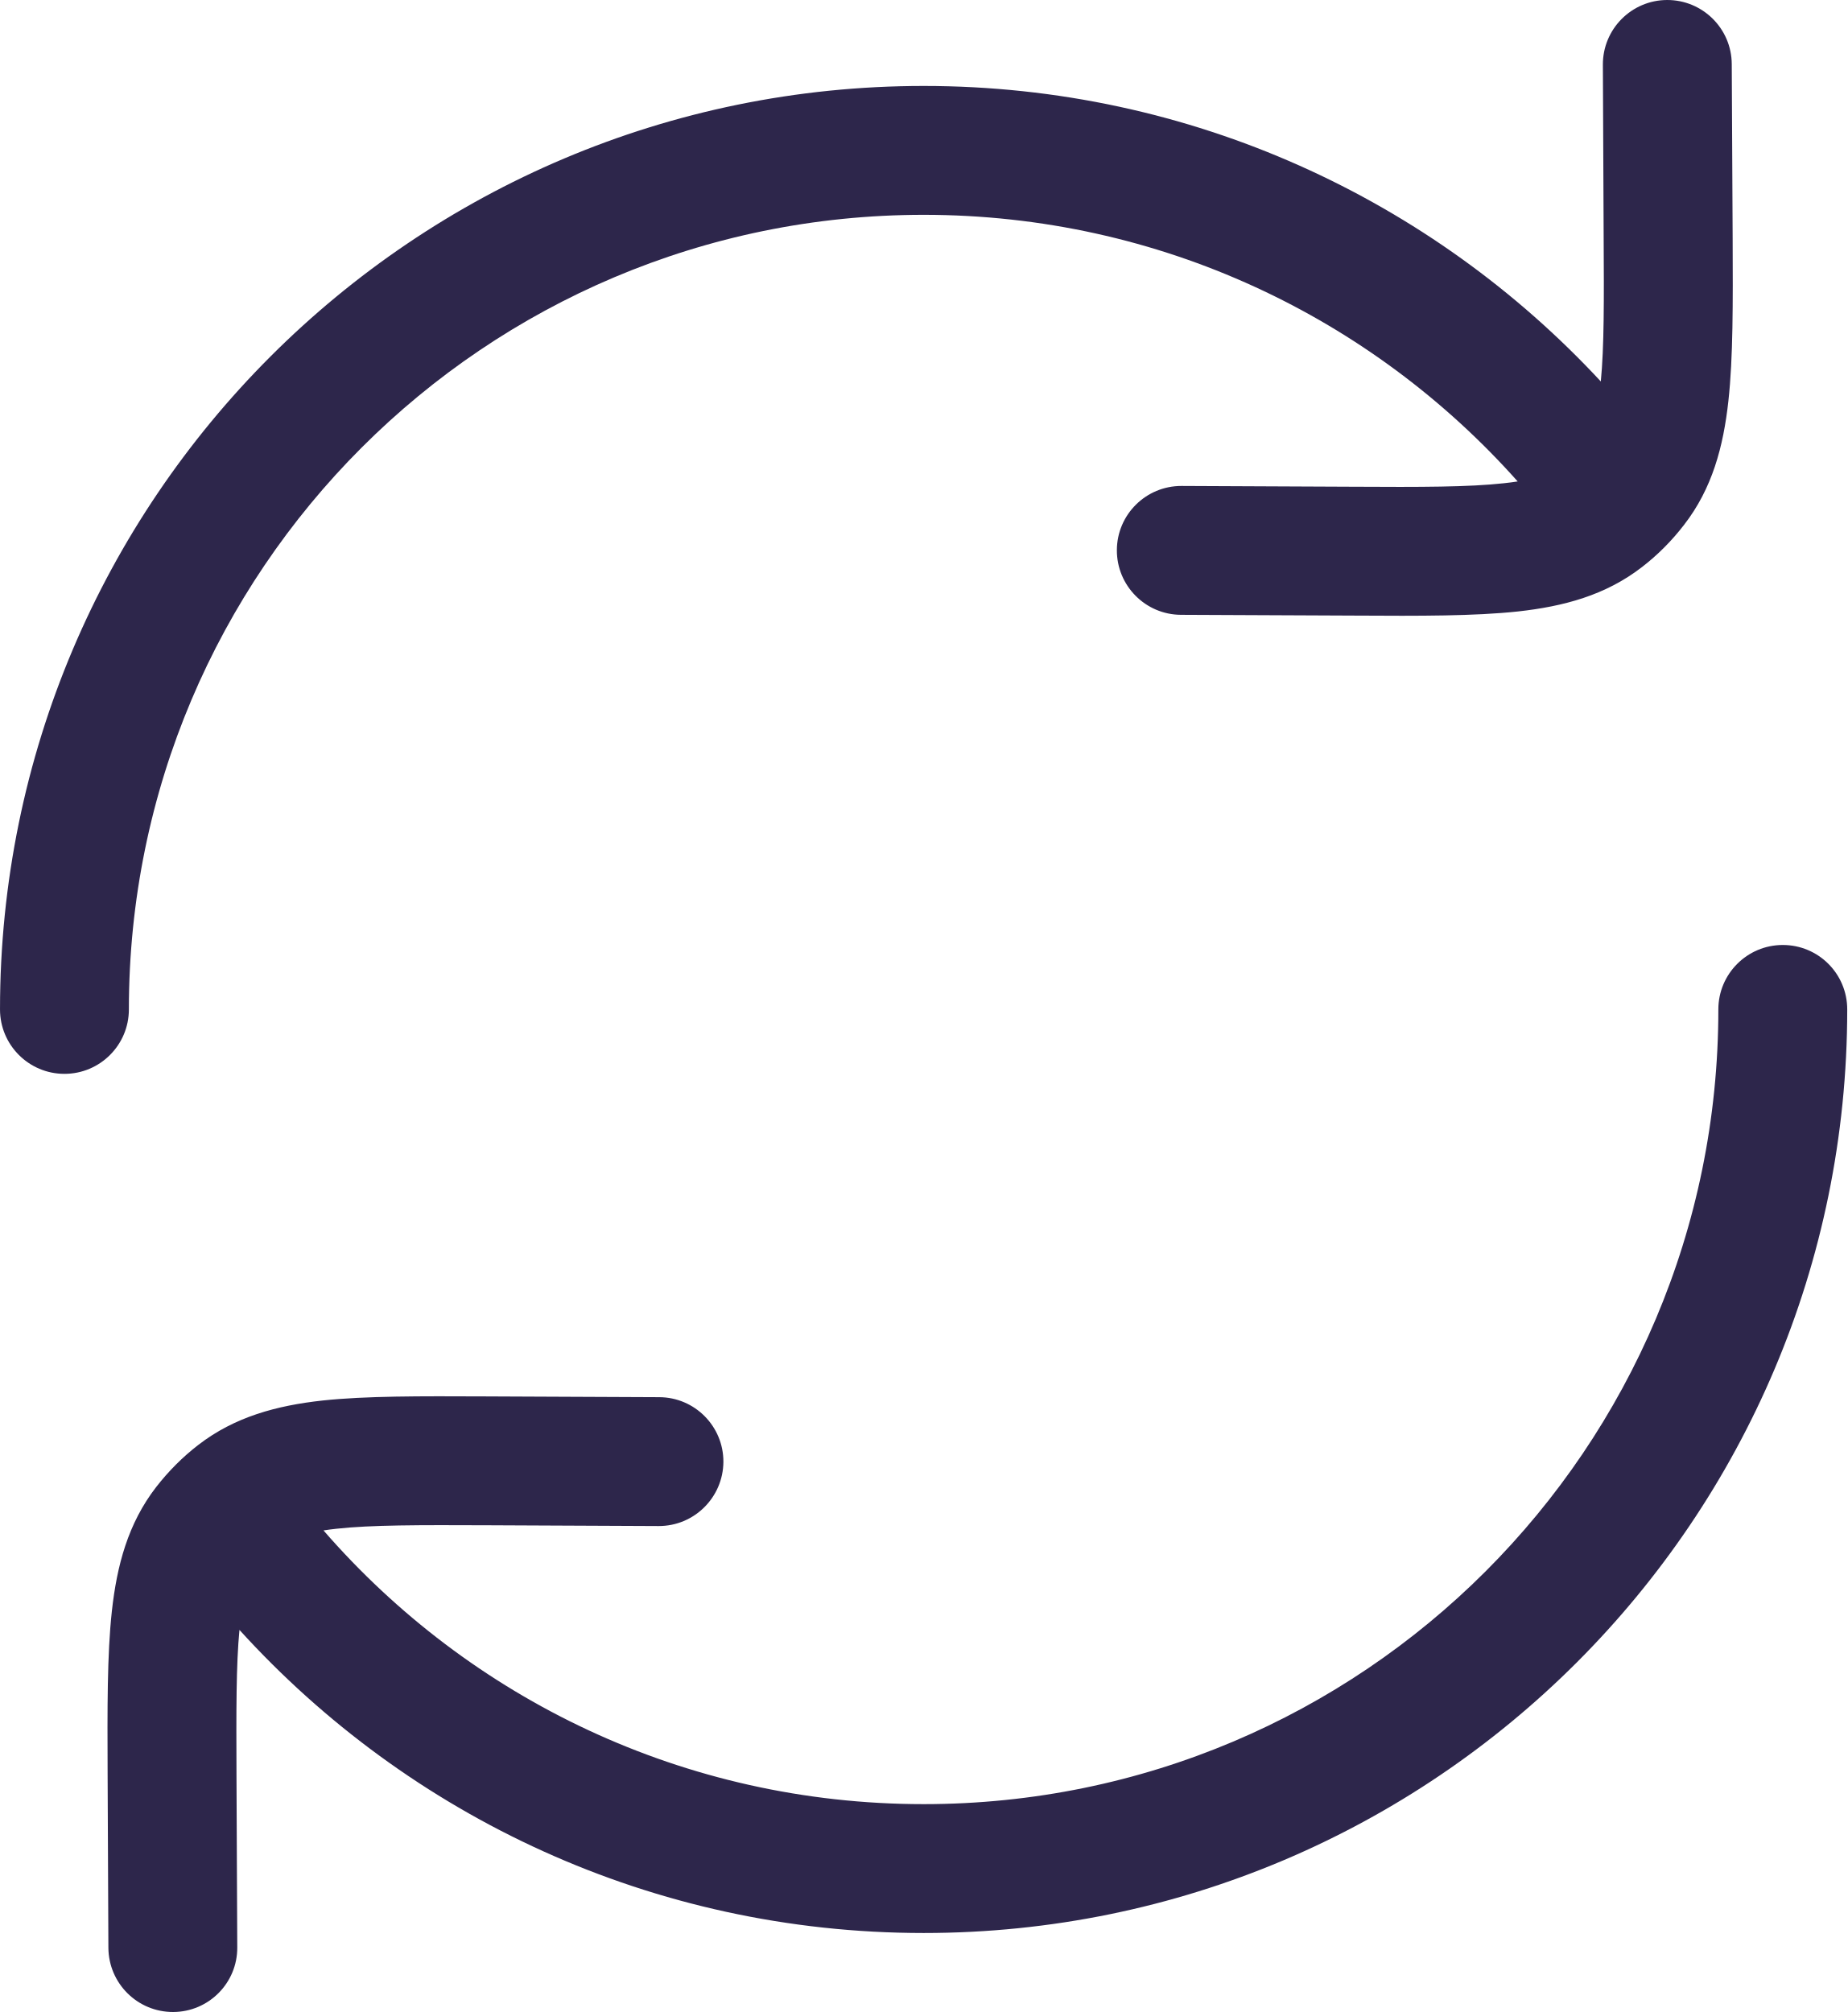
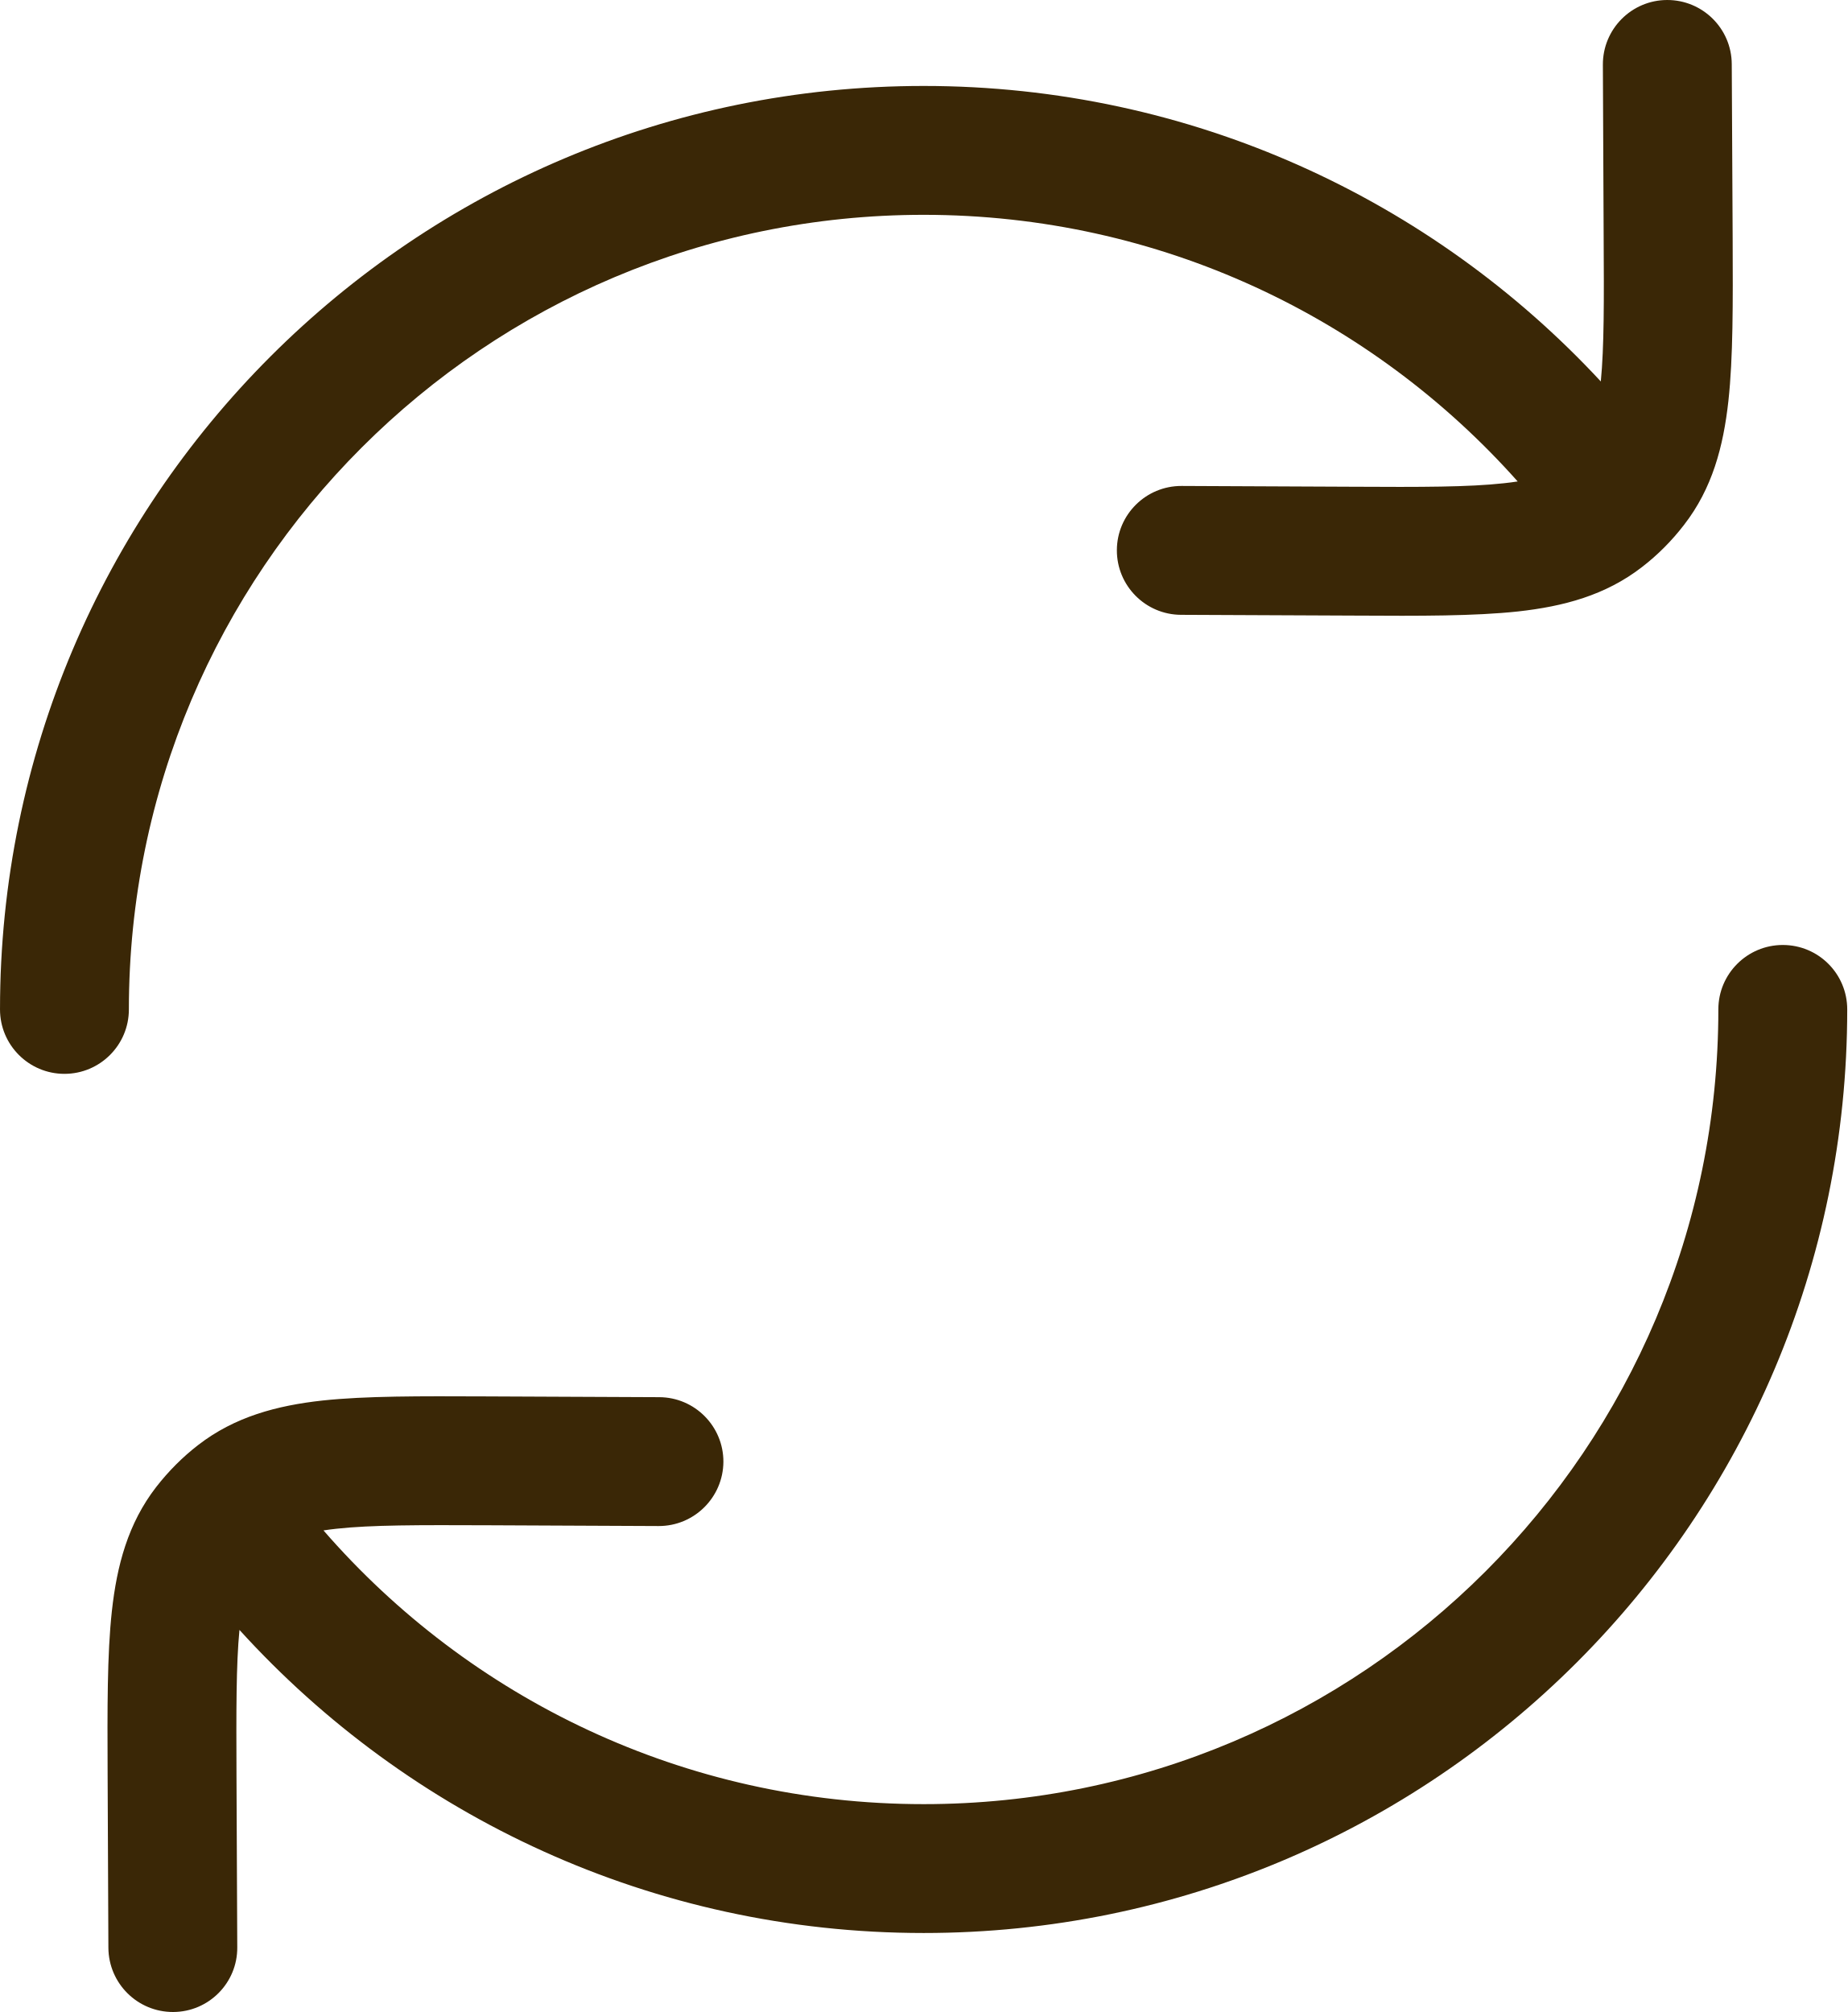
<svg xmlns="http://www.w3.org/2000/svg" preserveAspectRatio="none" overflow="visible" style="display: block;" width="14.333" height="15.613" viewBox="0 0 14.333 15.613" fill="none">
  <g id="Refresh 2">
    <g id="Vector">
-       <path d="M13.437 0.498C13.436 0.222 13.211 -0.001 12.935 1.52017e-05C12.659 0.001 12.436 0.226 12.437 0.502L12.443 1.826C12.446 2.338 12.447 2.691 12.421 2.96C11.113 1.55 9.243 0.667 7.167 0.667C3.209 0.667 8.13901e-05 3.875 8.13901e-05 7.833C8.13901e-05 8.109 0.224 8.333 0.5 8.333C0.776 8.333 1 8.109 1 7.833C1 4.428 3.761 1.667 7.167 1.667C9 1.667 10.646 2.466 11.776 3.736C11.743 3.741 11.707 3.746 11.668 3.75C11.394 3.78 11.032 3.78 10.492 3.777L9.168 3.771C8.892 3.77 8.667 3.993 8.666 4.269C8.665 4.545 8.888 4.77 9.164 4.771L10.517 4.777C11.02 4.78 11.44 4.781 11.777 4.745C12.131 4.706 12.457 4.62 12.741 4.4C12.863 4.306 12.972 4.196 13.066 4.074C13.286 3.791 13.372 3.465 13.411 3.111C13.448 2.773 13.446 2.354 13.444 1.851L13.437 0.498Z" fill="#2D264B" />
-       <path d="M14.333 7.833C14.333 7.557 14.11 7.333 13.833 7.333C13.557 7.333 13.333 7.557 13.333 7.833C13.333 11.239 10.572 14 7.167 14C5.308 14 3.641 13.178 2.51 11.876C2.541 11.871 2.574 11.867 2.61 11.863C2.884 11.833 3.247 11.834 3.787 11.836L5.11 11.842C5.386 11.843 5.611 11.62 5.613 11.344C5.614 11.068 5.391 10.843 5.115 10.842L3.762 10.836C3.259 10.834 2.839 10.832 2.502 10.868C2.148 10.907 1.821 10.994 1.538 11.213C1.416 11.307 1.307 11.417 1.212 11.539C0.993 11.822 0.907 12.148 0.868 12.502C0.831 12.84 0.833 13.259 0.835 13.763L0.841 15.115C0.843 15.391 1.067 15.614 1.344 15.613C1.62 15.612 1.843 15.387 1.841 15.111L1.835 13.787C1.833 13.271 1.832 12.918 1.858 12.648C3.169 14.092 5.062 15 7.167 15C11.125 15 14.333 11.791 14.333 7.833Z" fill="#2D264B" />
+       <path d="M13.437 0.498C13.436 0.222 13.211 -0.001 12.935 1.52017e-05C12.659 0.001 12.436 0.226 12.437 0.502L12.443 1.826C12.446 2.338 12.447 2.691 12.421 2.96C11.113 1.55 9.243 0.667 7.167 0.667C3.209 0.667 8.13901e-05 3.875 8.13901e-05 7.833C8.13901e-05 8.109 0.224 8.333 0.5 8.333C0.776 8.333 1 8.109 1 7.833C1 4.428 3.761 1.667 7.167 1.667C9 1.667 10.646 2.466 11.776 3.736C11.743 3.741 11.707 3.746 11.668 3.75C11.394 3.78 11.032 3.78 10.492 3.777L9.168 3.771C8.892 3.77 8.667 3.993 8.666 4.269C8.665 4.545 8.888 4.77 9.164 4.771L10.517 4.777C11.02 4.78 11.44 4.781 11.777 4.745C12.131 4.706 12.457 4.62 12.741 4.4C12.863 4.306 12.972 4.196 13.066 4.074C13.286 3.791 13.372 3.465 13.411 3.111C13.448 2.773 13.446 2.354 13.444 1.851L13.437 0.498Z" fill="#3A2706" />
+       <path d="M14.333 7.833C14.333 7.557 14.11 7.333 13.833 7.333C13.557 7.333 13.333 7.557 13.333 7.833C13.333 11.239 10.572 14 7.167 14C5.308 14 3.641 13.178 2.51 11.876C2.541 11.871 2.574 11.867 2.61 11.863C2.884 11.833 3.247 11.834 3.787 11.836L5.11 11.842C5.386 11.843 5.611 11.62 5.613 11.344C5.614 11.068 5.391 10.843 5.115 10.842L3.762 10.836C3.259 10.834 2.839 10.832 2.502 10.868C2.148 10.907 1.821 10.994 1.538 11.213C1.416 11.307 1.307 11.417 1.212 11.539C0.993 11.822 0.907 12.148 0.868 12.502C0.831 12.84 0.833 13.259 0.835 13.763L0.841 15.115C0.843 15.391 1.067 15.614 1.344 15.613C1.62 15.612 1.843 15.387 1.841 15.111L1.835 13.787C1.833 13.271 1.832 12.918 1.858 12.648C3.169 14.092 5.062 15 7.167 15C11.125 15 14.333 11.791 14.333 7.833Z" fill="#3A2706" />
    </g>
  </g>
</svg>
